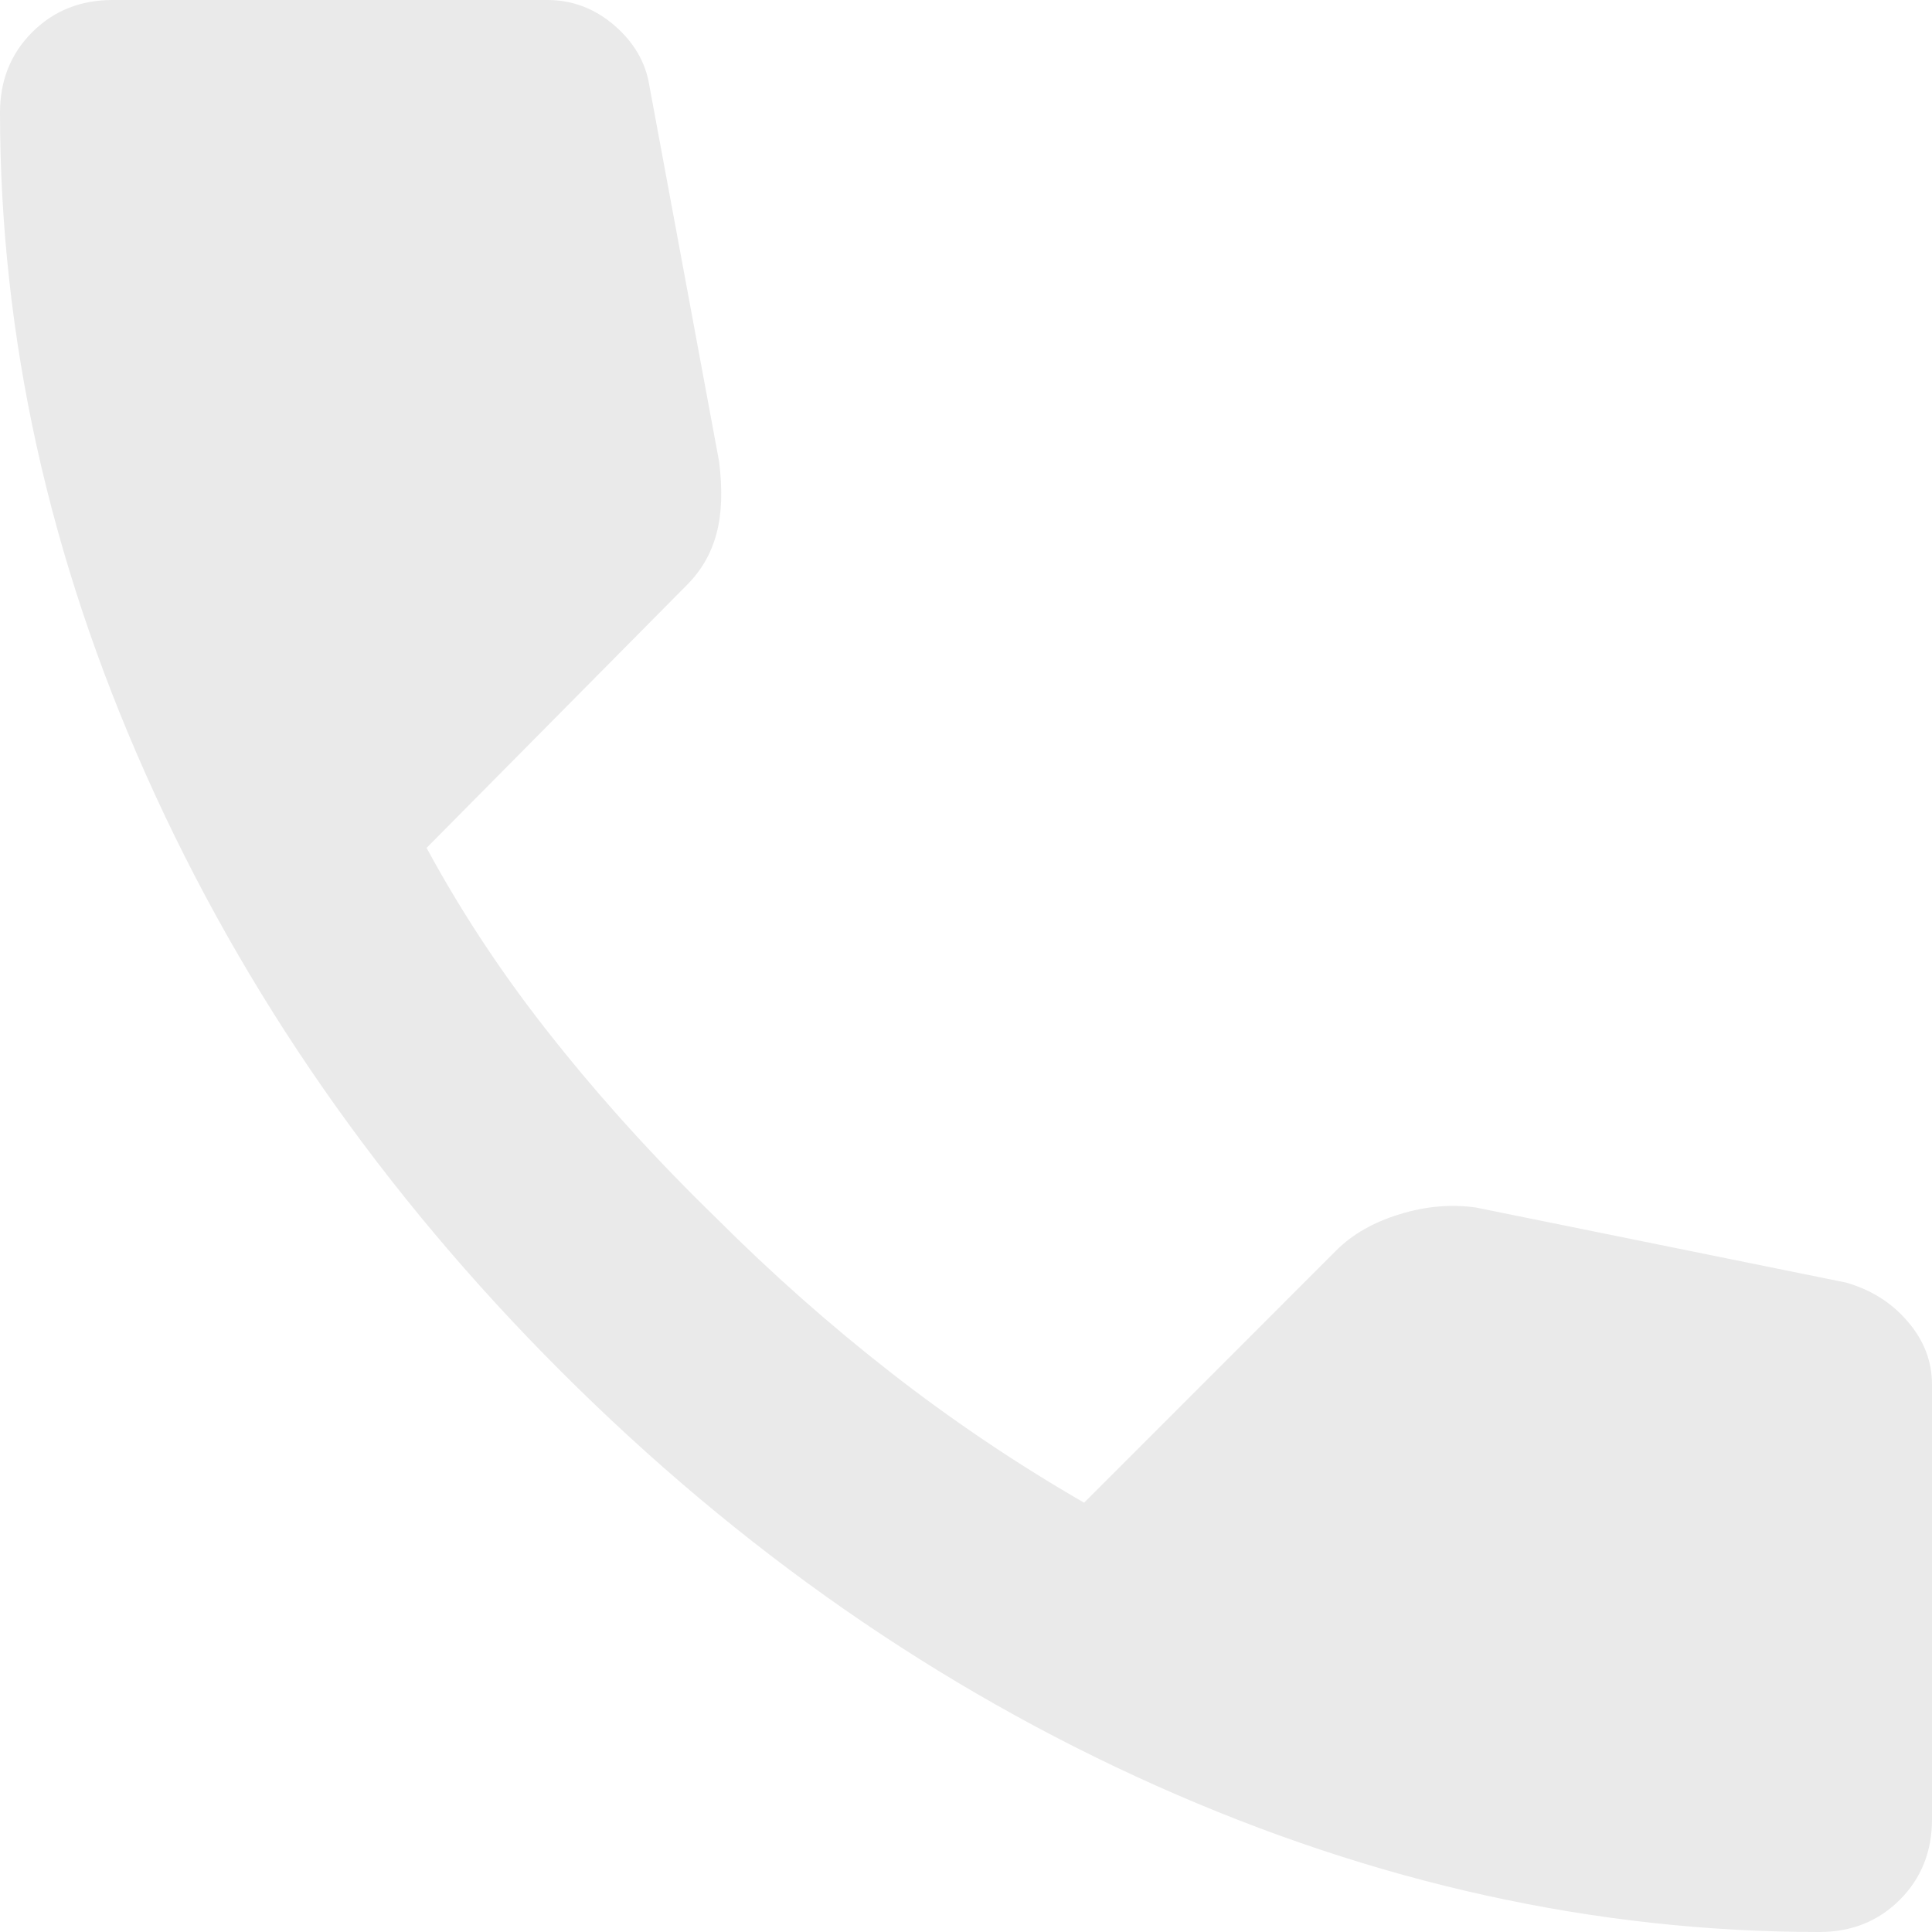
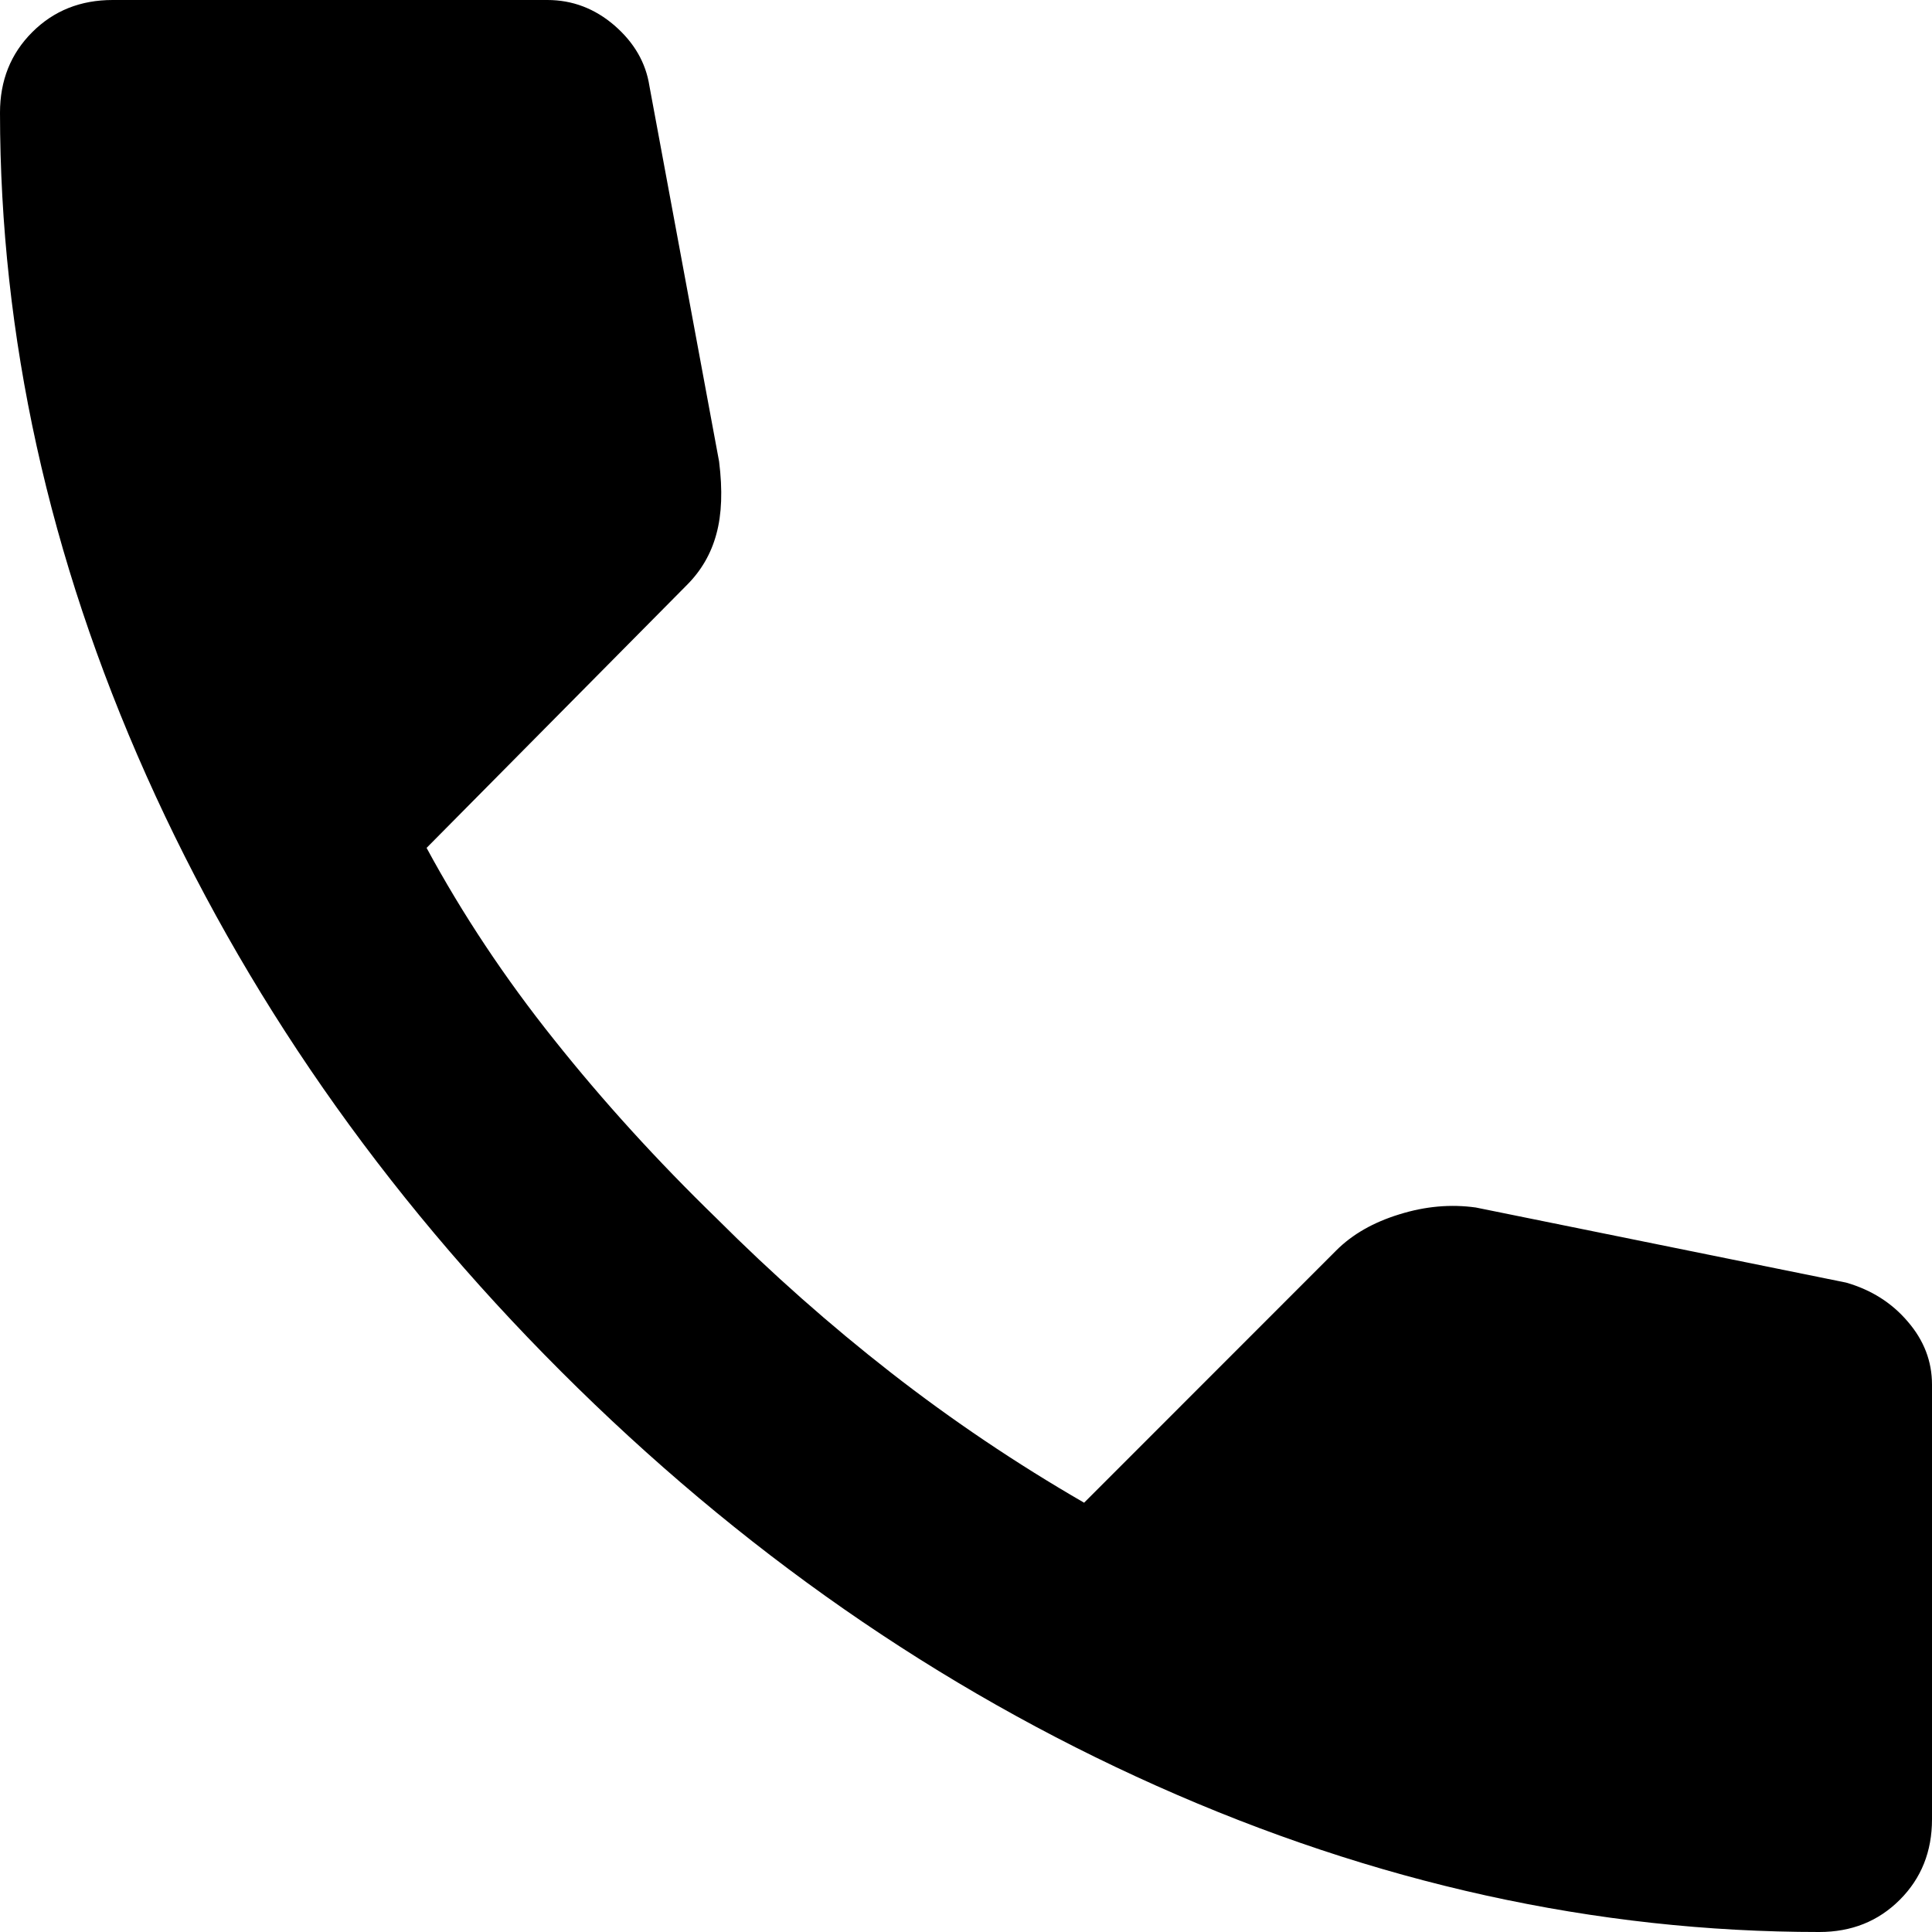
- <svg xmlns="http://www.w3.org/2000/svg" width="15" height="15" viewBox="0 0 15 15" fill="none">
-   <path d="M14.125 15C12.389 15 10.674 14.622 8.979 13.865C7.285 13.108 5.743 12.035 4.354 10.646C2.965 9.257 1.893 7.715 1.136 6.021C0.379 4.326 0.001 2.611 0 0.875C0 0.625 0.083 0.417 0.25 0.25C0.417 0.083 0.625 0 0.875 0H4.25C4.444 0 4.618 0.066 4.771 0.198C4.924 0.331 5.014 0.487 5.042 0.667L5.583 3.583C5.611 3.806 5.604 3.993 5.562 4.146C5.521 4.299 5.444 4.431 5.333 4.542L3.312 6.583C3.59 7.097 3.92 7.594 4.302 8.072C4.683 8.551 5.104 9.013 5.562 9.458C5.993 9.889 6.444 10.288 6.917 10.657C7.389 11.025 7.889 11.362 8.417 11.667L10.375 9.708C10.5 9.583 10.663 9.49 10.865 9.428C11.067 9.365 11.264 9.348 11.458 9.375L14.333 9.958C14.528 10.014 14.688 10.115 14.812 10.261C14.938 10.407 15 10.57 15 10.75V14.125C15 14.375 14.917 14.583 14.75 14.75C14.583 14.917 14.375 15 14.125 15Z" fill="#EAEAEA" />
+ <svg xmlns="http://www.w3.org/2000/svg" width="15" height="15" viewBox="0 0 15 15" fill="currentcolor">
+   <path d="M14.125 15C12.389 15 10.674 14.622 8.979 13.865C7.285 13.108 5.743 12.035 4.354 10.646C2.965 9.257 1.893 7.715 1.136 6.021C0.379 4.326 0.001 2.611 0 0.875C0 0.625 0.083 0.417 0.25 0.25C0.417 0.083 0.625 0 0.875 0H4.25C4.444 0 4.618 0.066 4.771 0.198C4.924 0.331 5.014 0.487 5.042 0.667L5.583 3.583C5.611 3.806 5.604 3.993 5.562 4.146C5.521 4.299 5.444 4.431 5.333 4.542L3.312 6.583C3.59 7.097 3.92 7.594 4.302 8.072C4.683 8.551 5.104 9.013 5.562 9.458C5.993 9.889 6.444 10.288 6.917 10.657C7.389 11.025 7.889 11.362 8.417 11.667L10.375 9.708C10.5 9.583 10.663 9.49 10.865 9.428C11.067 9.365 11.264 9.348 11.458 9.375L14.333 9.958C14.528 10.014 14.688 10.115 14.812 10.261C14.938 10.407 15 10.57 15 10.75V14.125C15 14.375 14.917 14.583 14.75 14.75C14.583 14.917 14.375 15 14.125 15Z" fill="currentColor" />
</svg>
